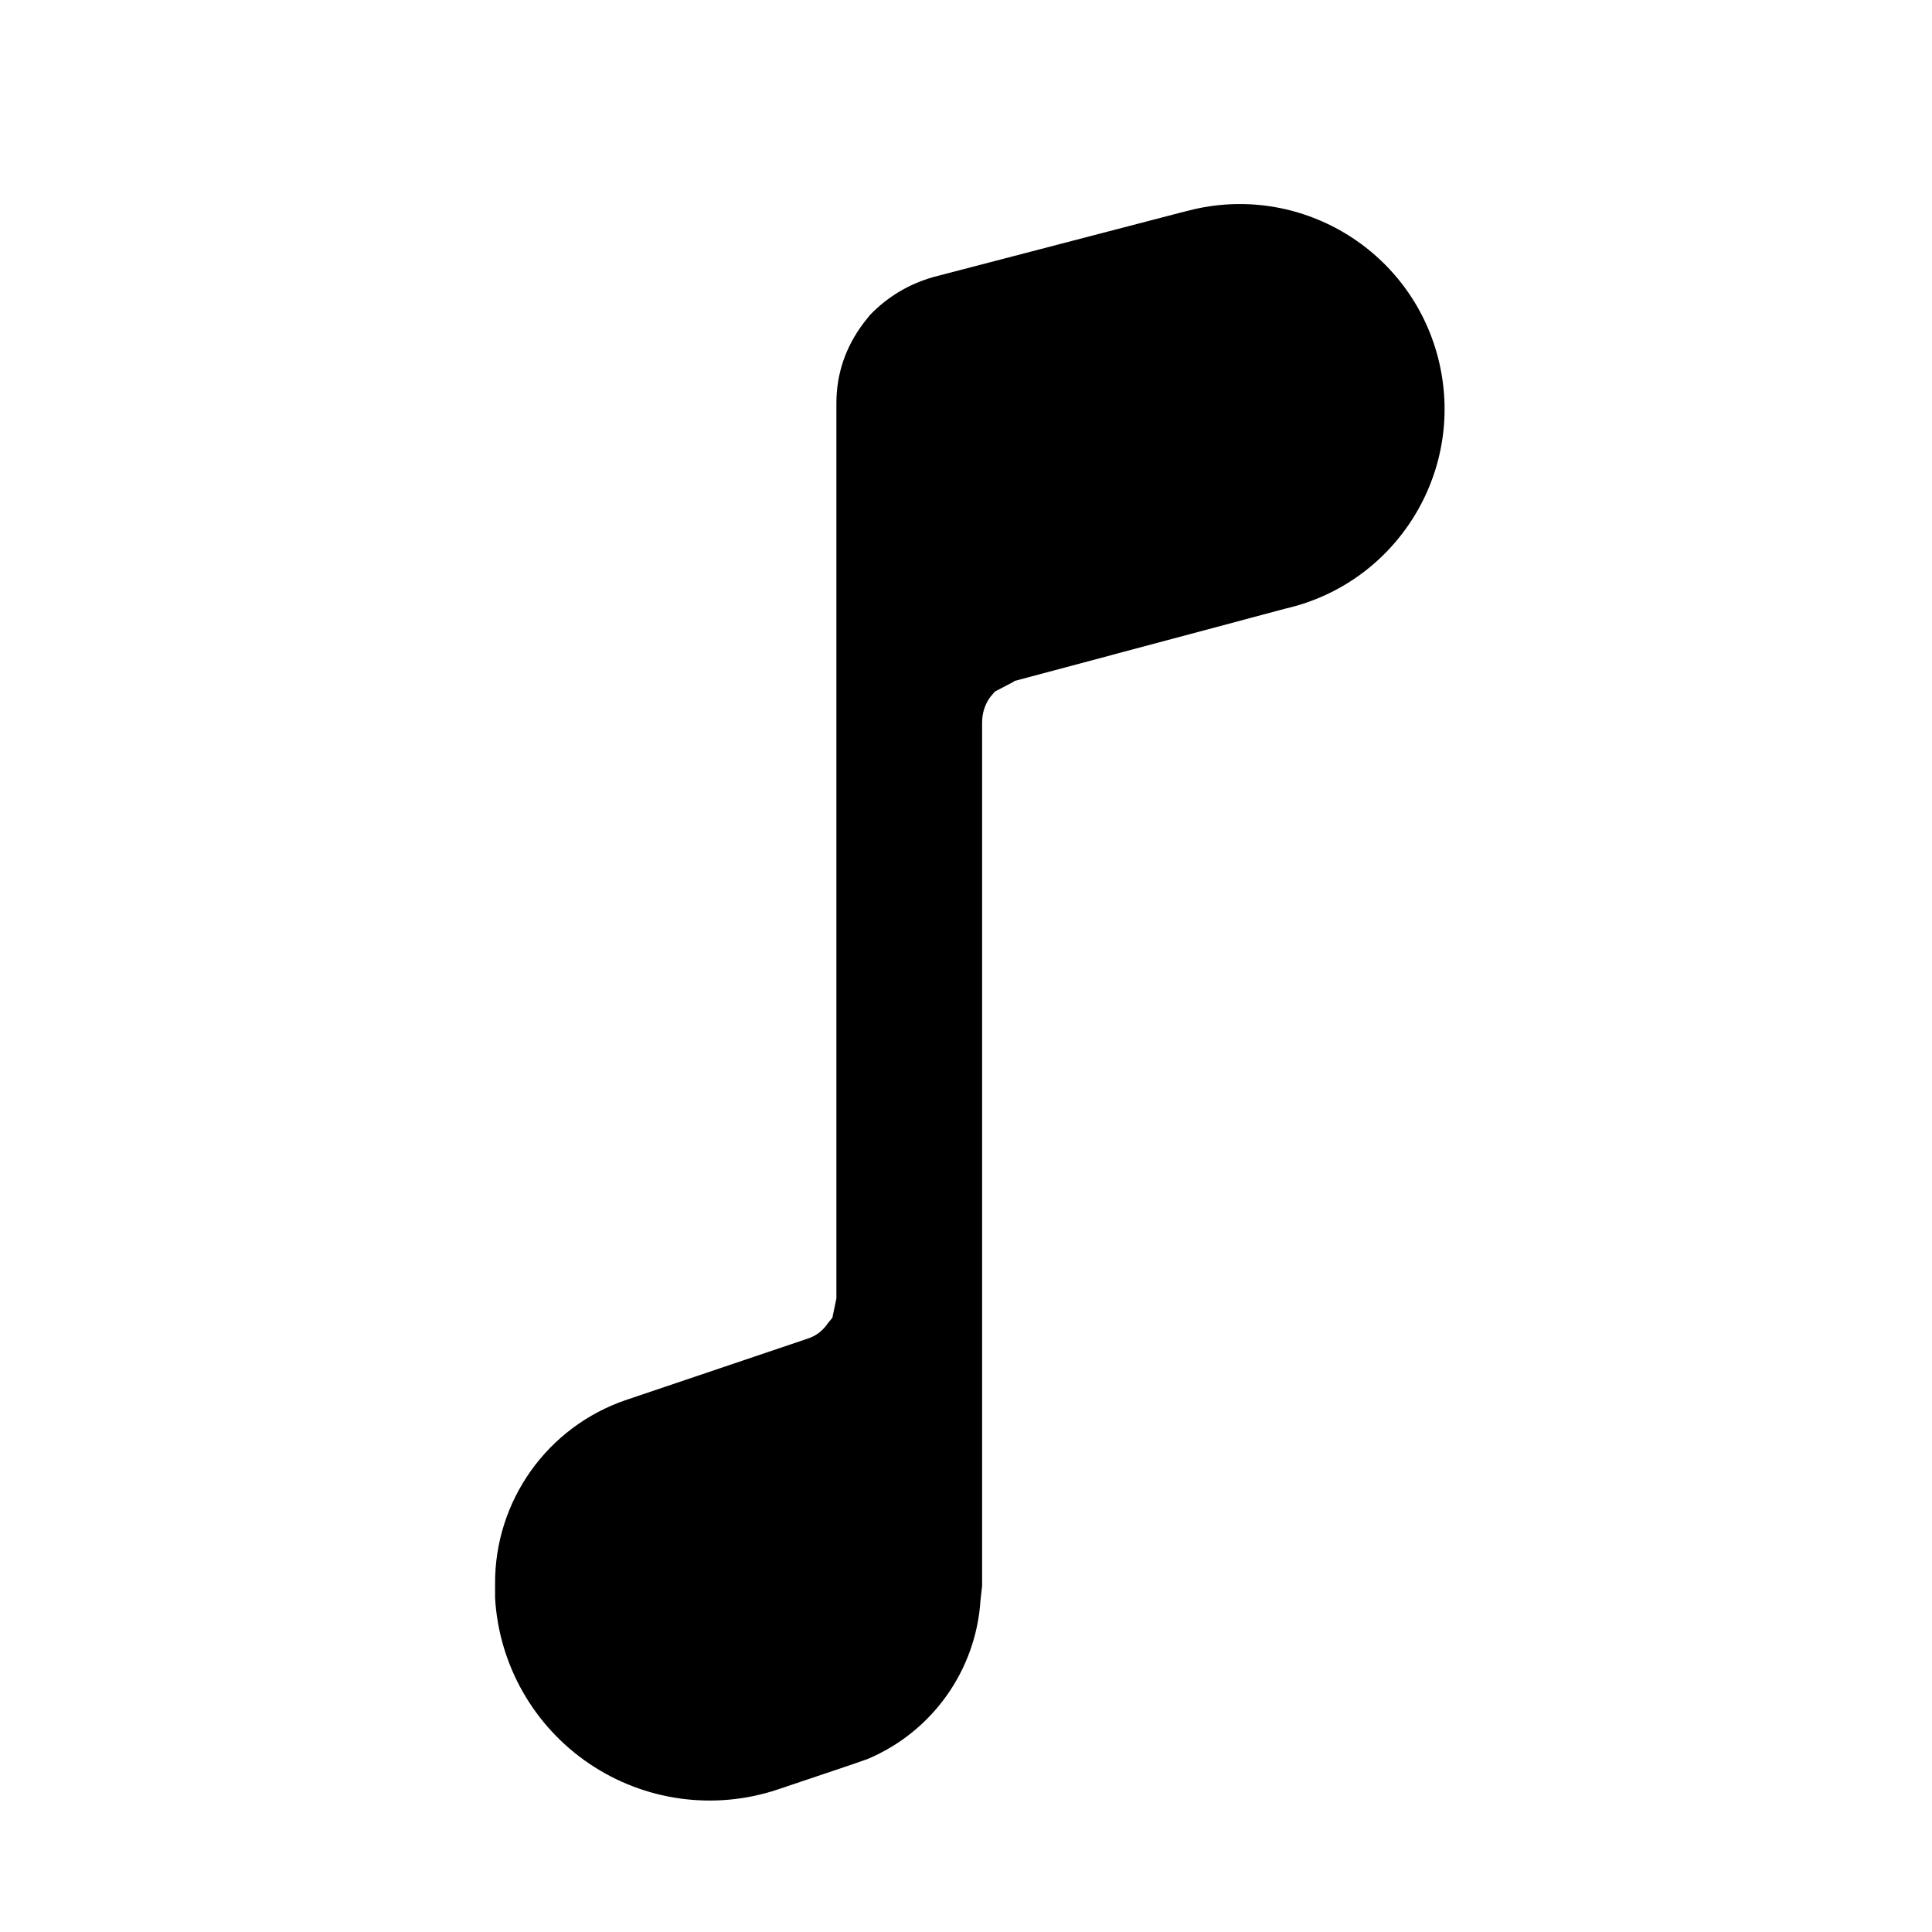
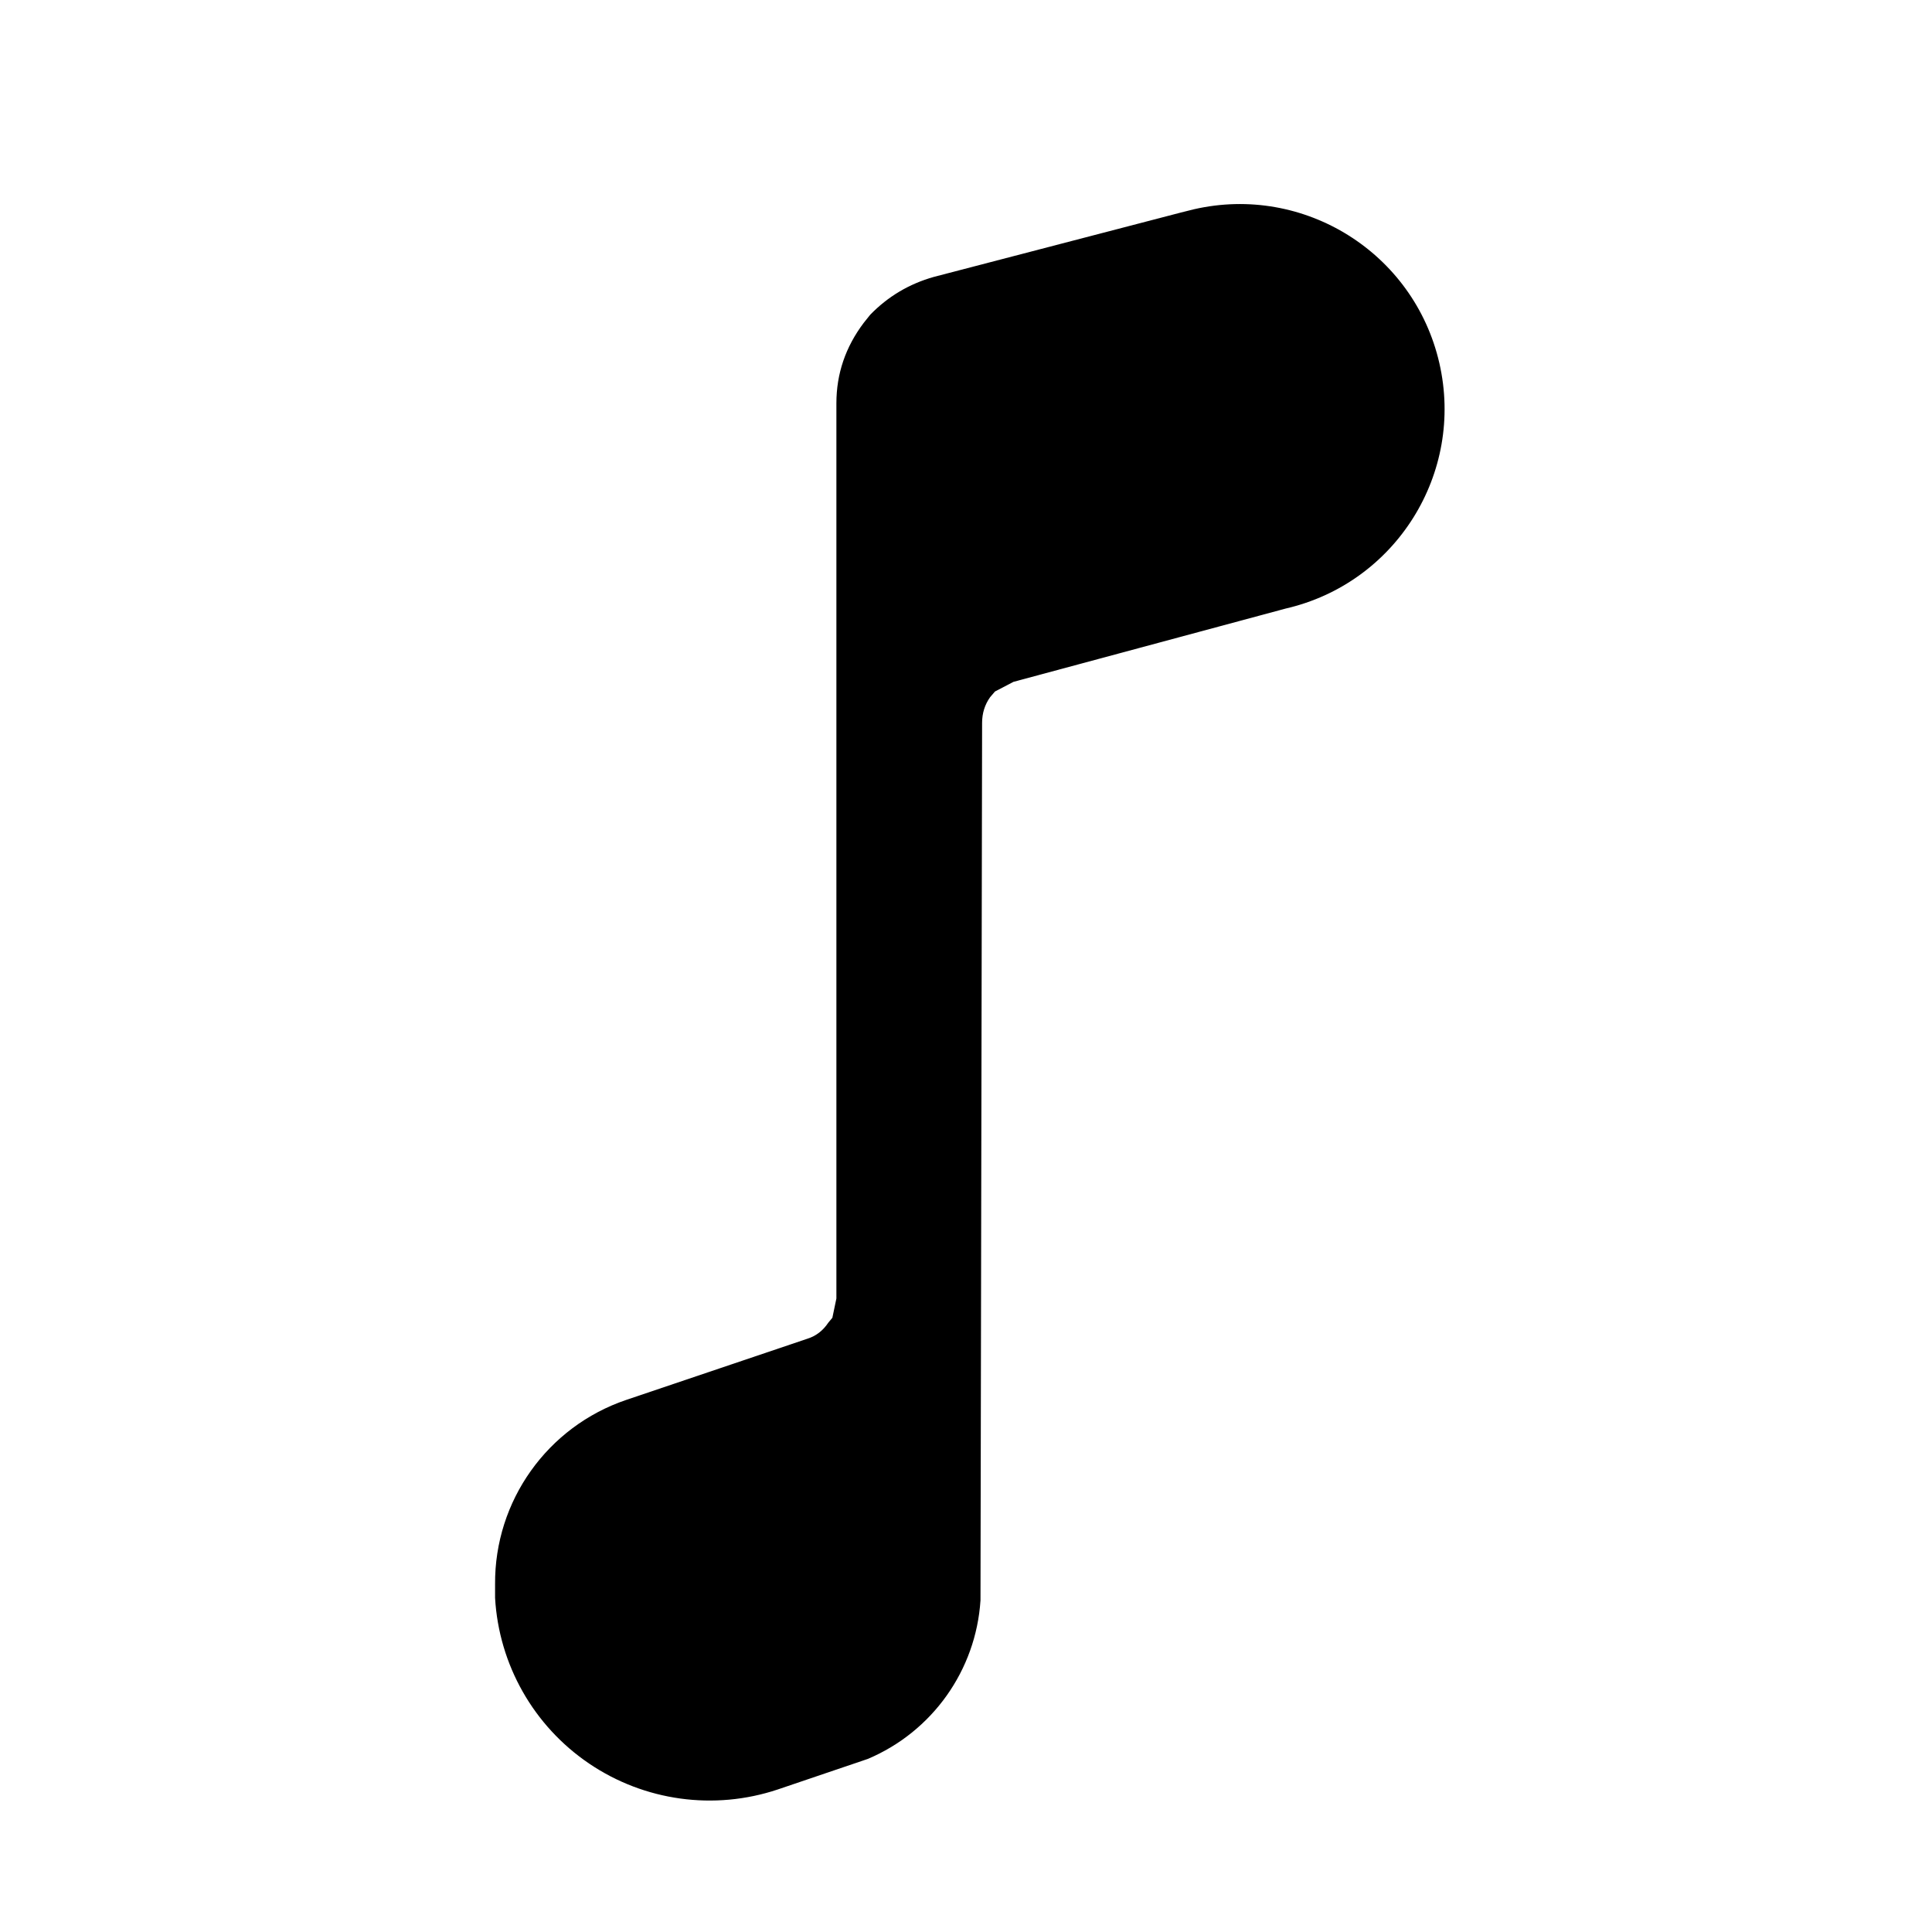
<svg xmlns="http://www.w3.org/2000/svg" viewBox="0 0 24 24" width="24" height="24">
-   <path d="M14.83 2.6a2.54 2.54 0 0 1 1.14 4.96l-3.37.9-.01.01-.23.12-.06.07q-.1.14-.1.32V19.7l-.02.18a2.3 2.3 0 0 1-1.4 1.97l-.17.06-.95.32a2.67 2.67 0 0 1-3.51-2.38v-.17a2.4 2.4 0 0 1 1.63-2.29l2.25-.76q.16-.05.26-.2l.05-.06.05-.24V5.01q0-.55.34-1l.08-.1q.33-.34.79-.47l3.07-.8z" />
+   <path d="M14.83 2.6A2.54 2.54 0 0 1 15.97 7.56L12.59 8.47L12.36 8.59L12.3 8.66Q12.2 8.8 12.2 8.98L12.18 19.88A2.3 2.3 0 0 1 10.78 21.85L9.66 22.23A2.67 2.67 0 0 1 6.15 19.85L6.15 19.68A2.4 2.4 0 0 1 7.78 17.39L10.03 16.63Q10.19 16.58 10.29 16.43L10.34 16.37L10.39 16.13L10.39 5.01Q10.39 4.46 10.73 4.01L10.81 3.91Q11.14 3.57 11.6 3.44L14.67 2.64Z" />
</svg>
